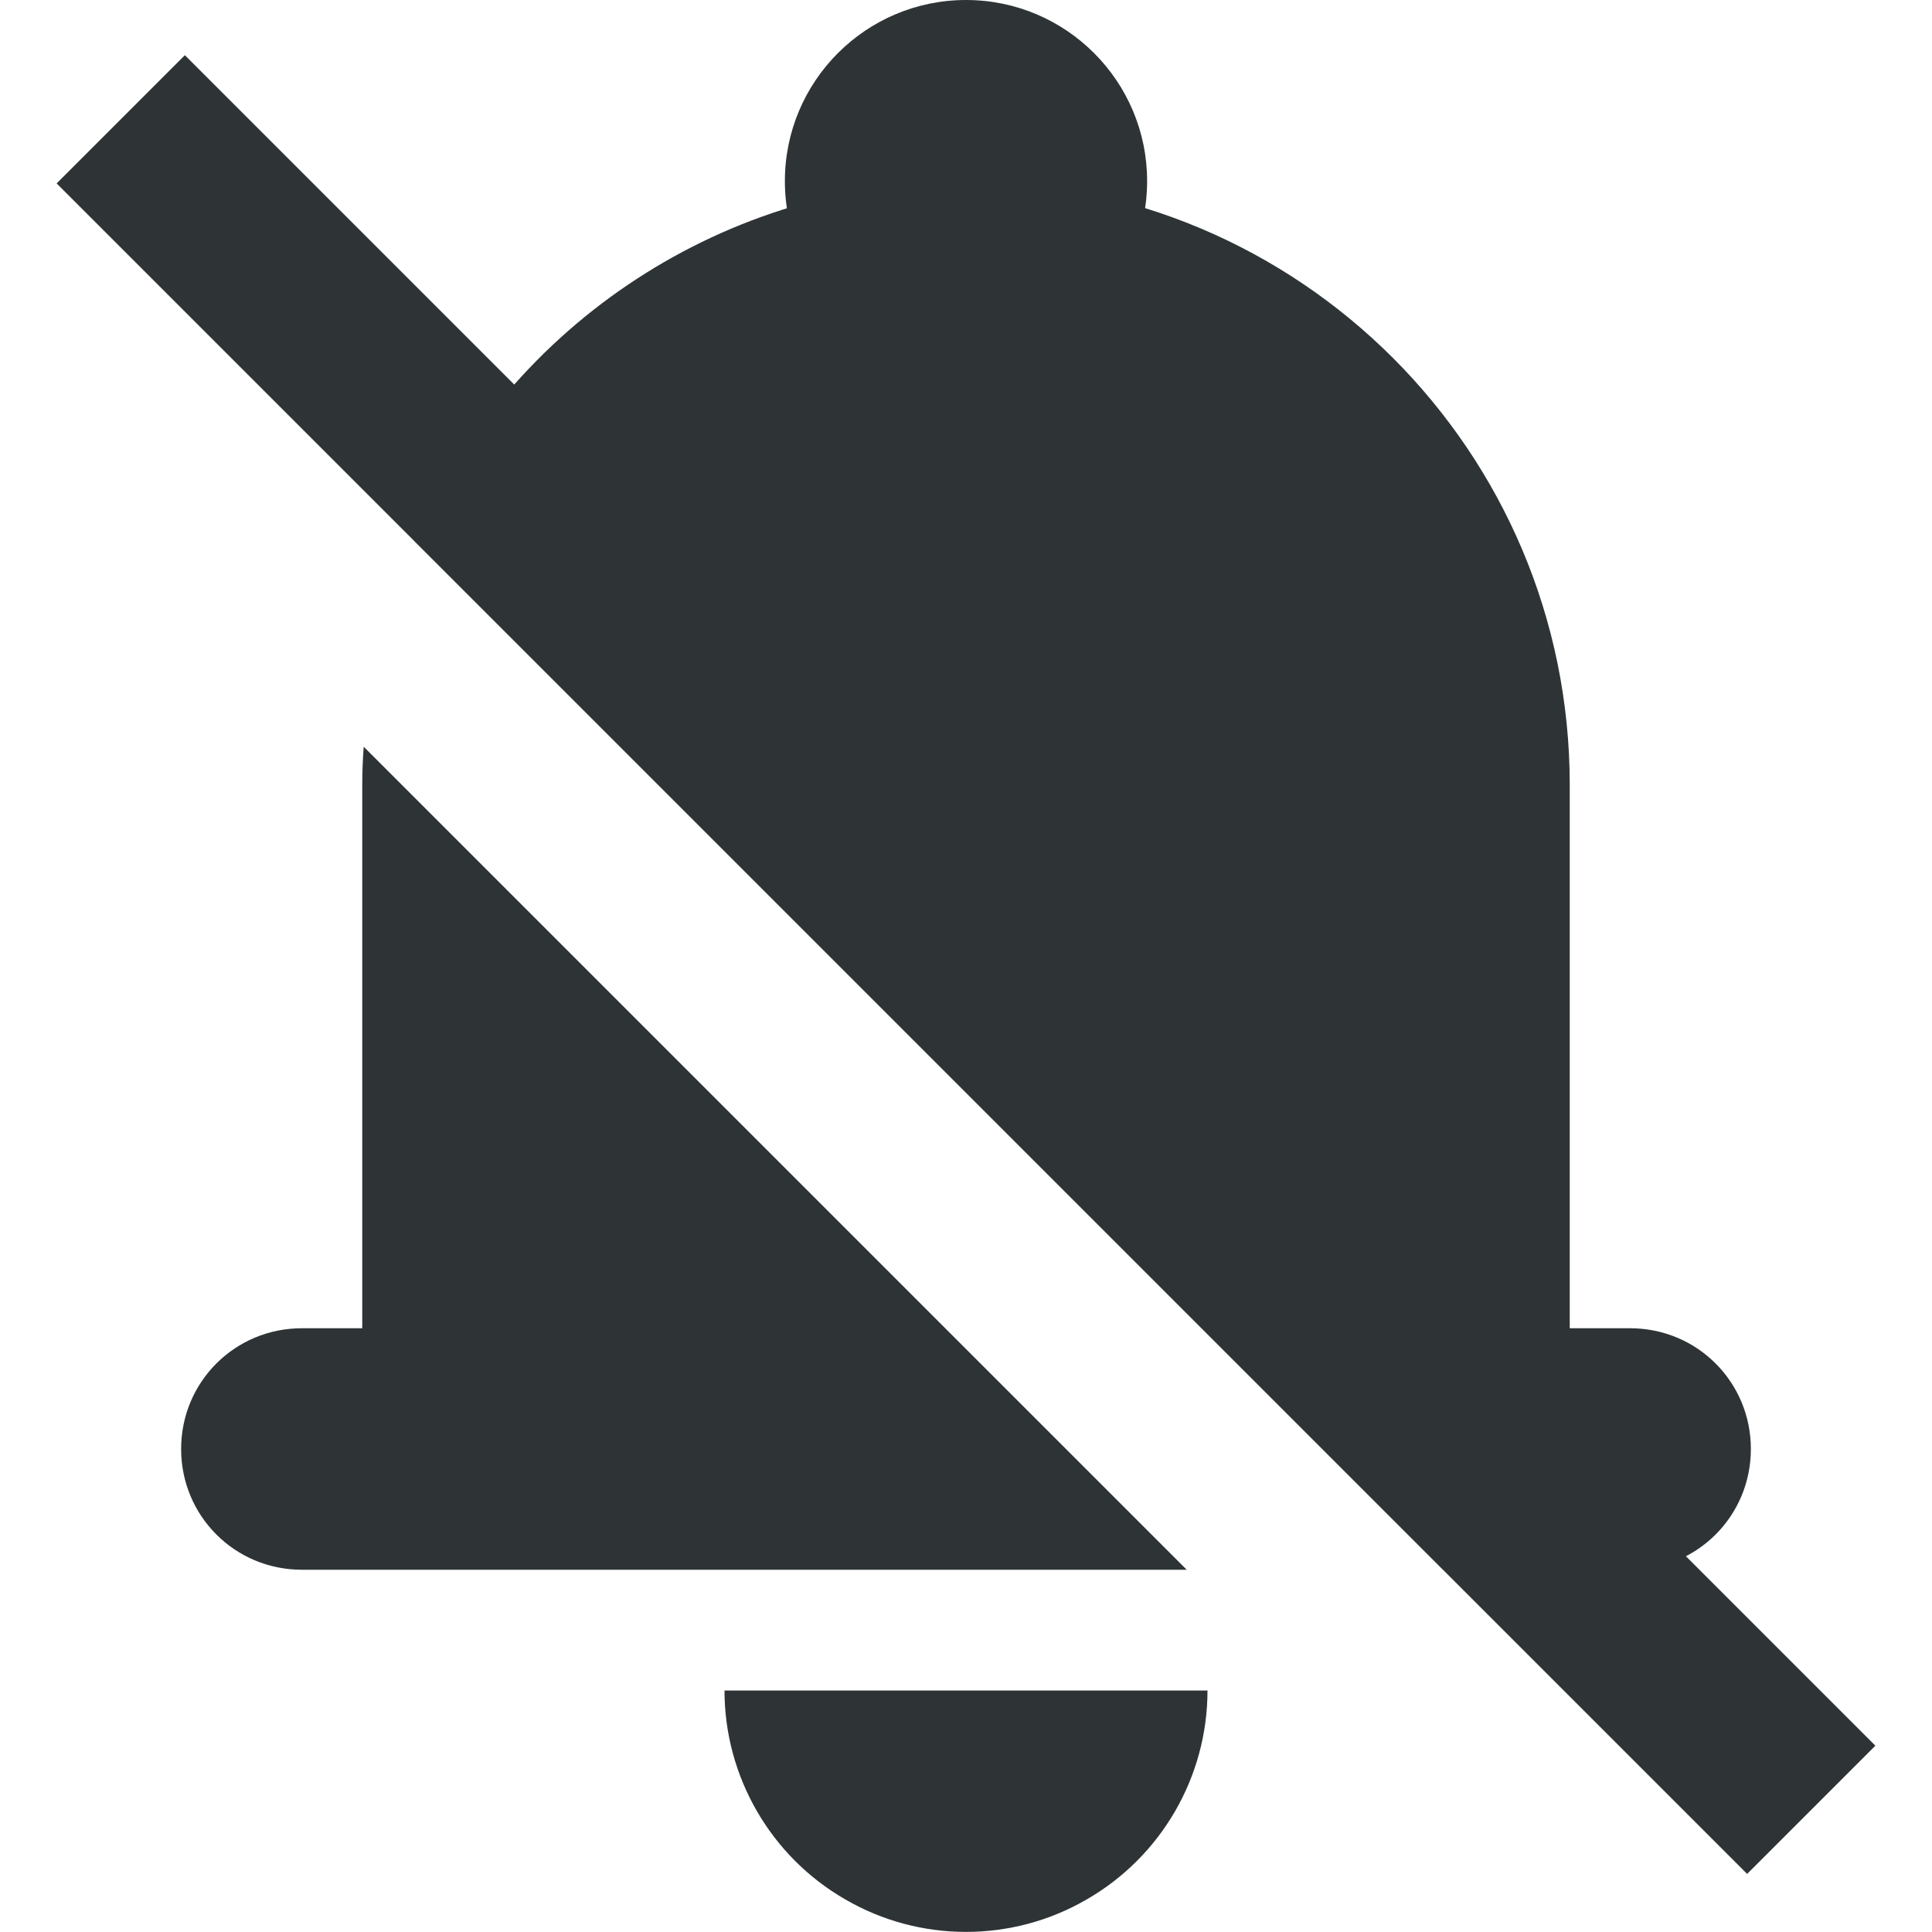
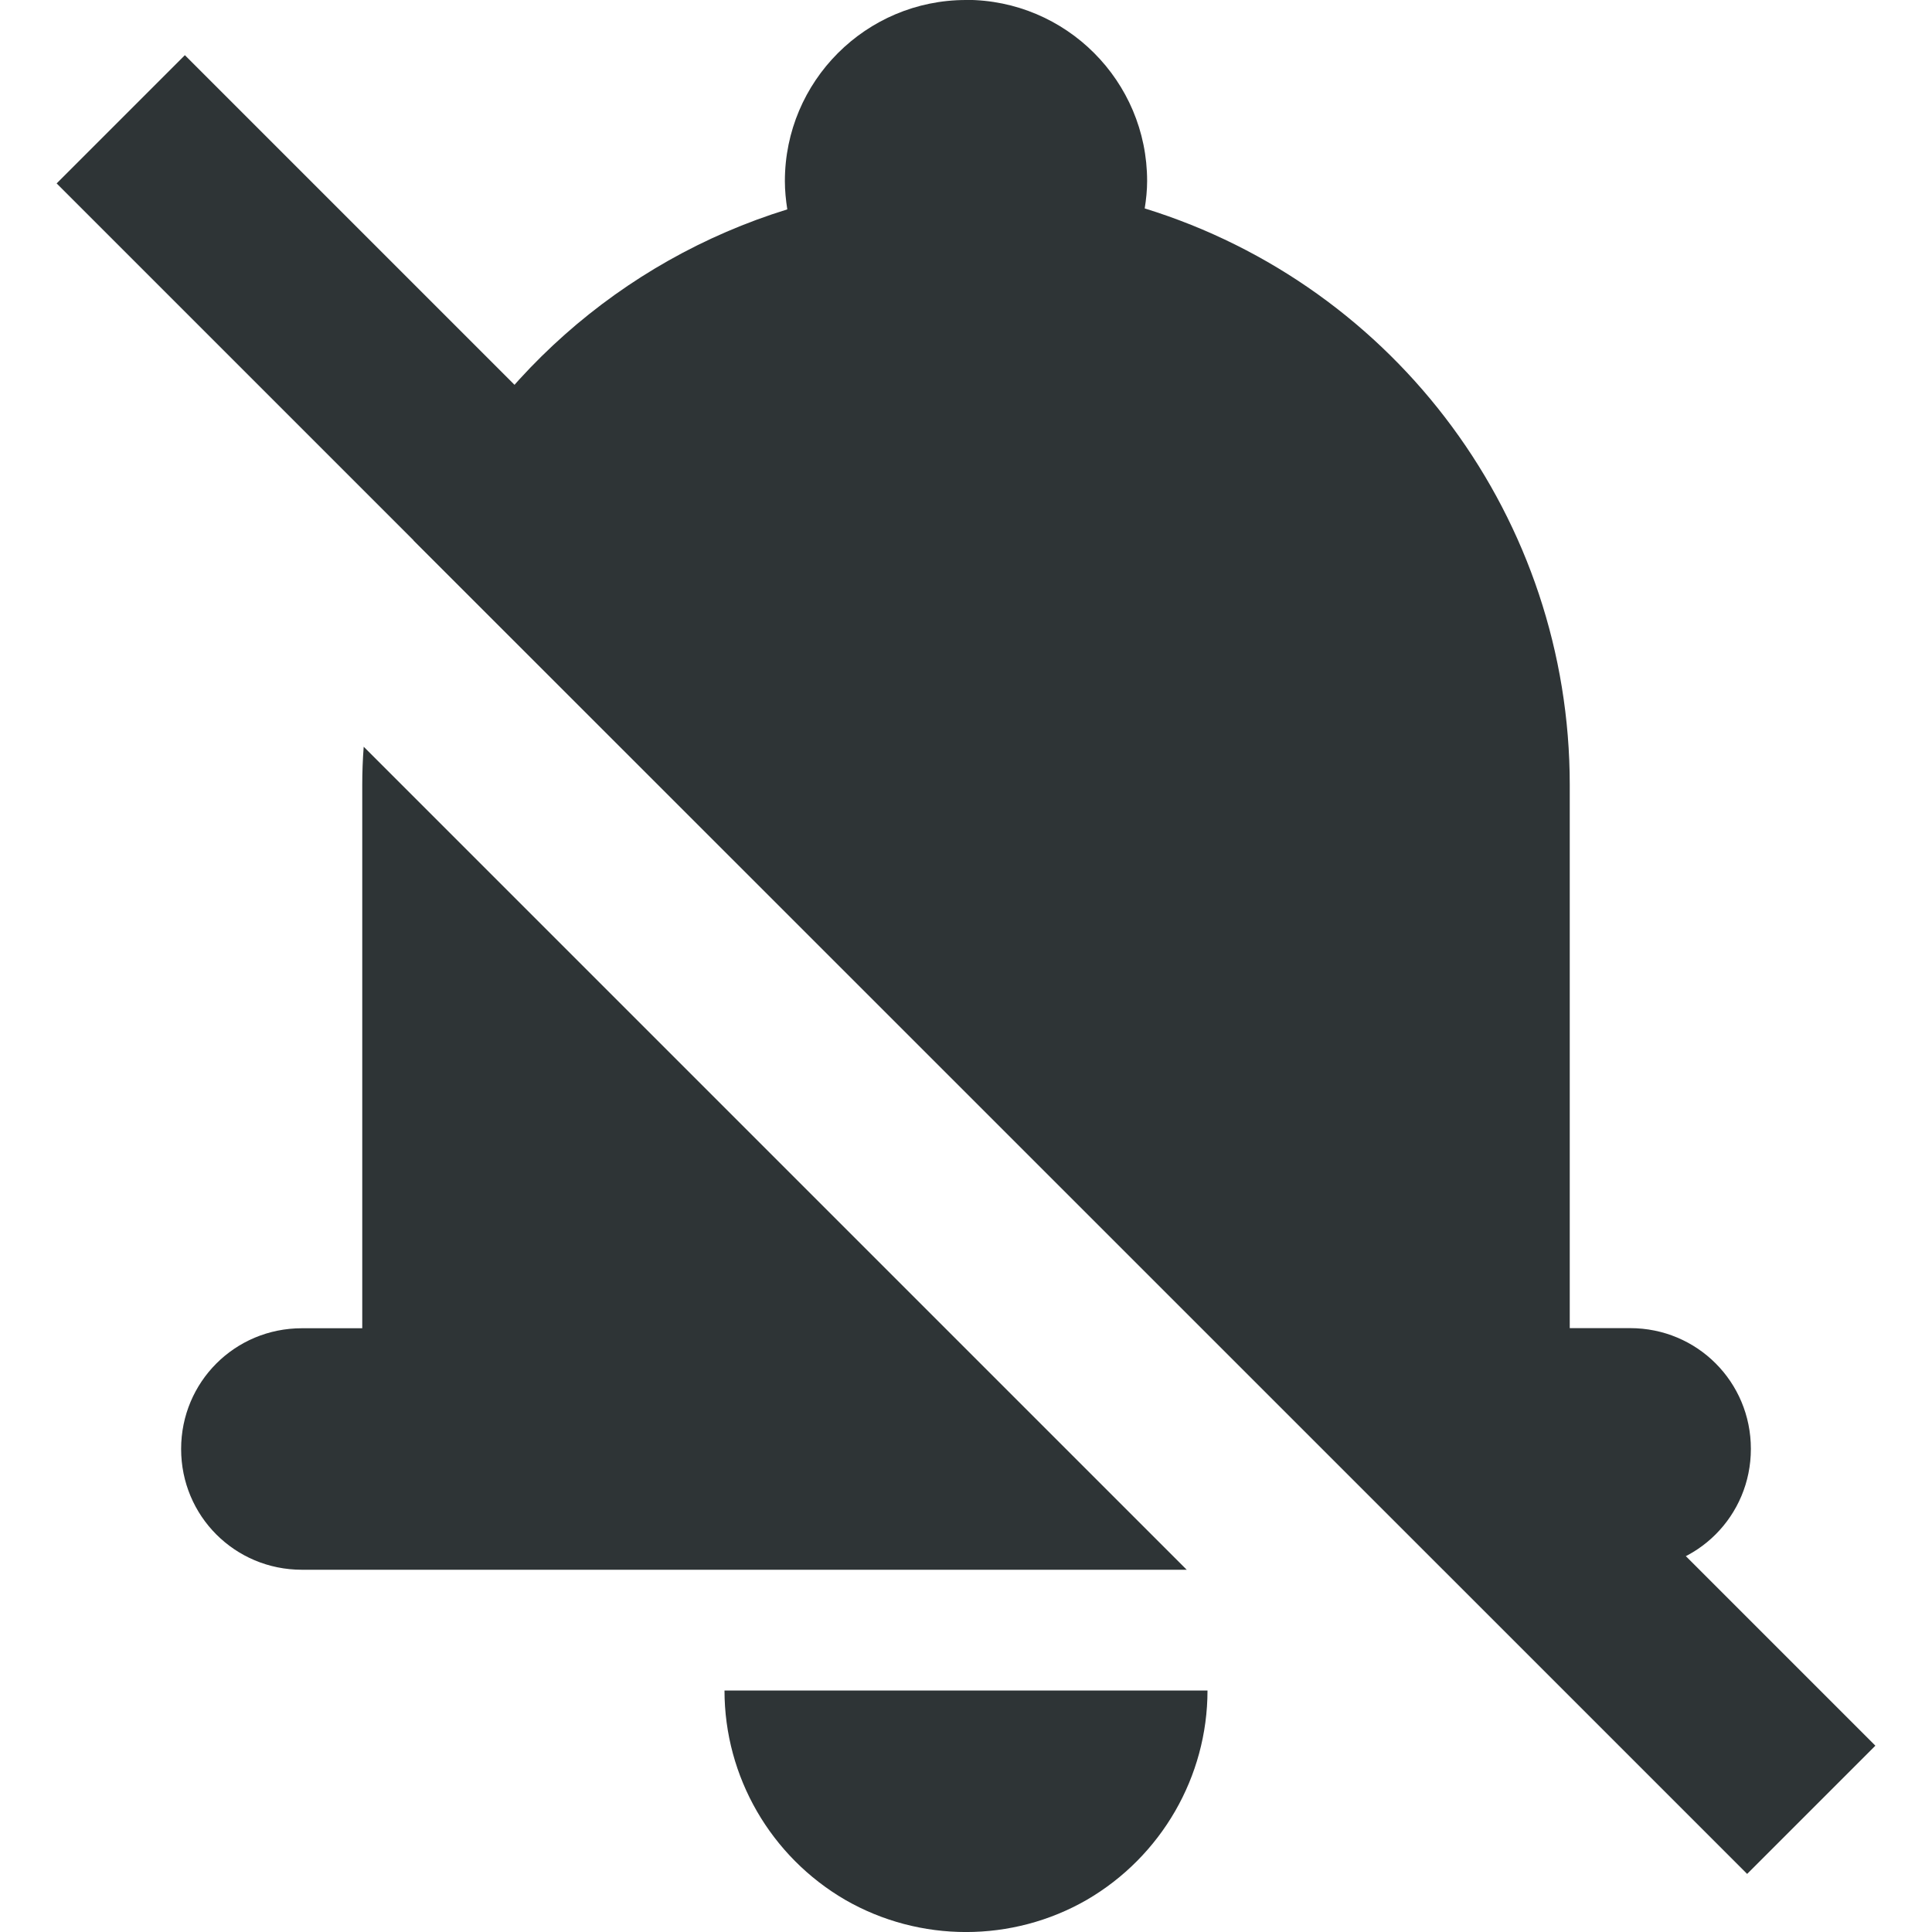
<svg xmlns="http://www.w3.org/2000/svg" height="16px" viewBox="0 0 16 16" width="16px">
  <g fill="#2e3436">
-     <path d="m 8 1.5 c -1.98 0 -3.77 1.168 -4.57 2.977 l 8.523 8.523 h 1.547 c 0.555 0 1 -0.445 1 -1 s -0.445 -1 -1 -1 h -0.5 v -4.5 c 0 -2.762 -2.238 -5 -5 -5 z m -4.988 4.684 c -0.008 0.105 -0.012 0.211 -0.012 0.316 v 4.5 h -0.5 c -0.555 0 -1 0.445 -1 1 s 0.445 1 1 1 h 7.328 z m 0 0" />
-     <path d="m 10 14 c 0 0.715 -0.383 1.375 -1 1.73 c -0.617 0.359 -1.383 0.359 -2 0 c -0.617 -0.355 -1 -1.016 -1 -1.73" />
-     <path d="m 9.5 1.5 c 0 0.828 -0.672 1.5 -1.5 1.5 s -1.5 -0.672 -1.5 -1.5 s 0.672 -1.5 1.5 -1.5 s 1.5 0.672 1.5 1.5 z m 0 0" />
+     <path d="m 8 0 c -0.828 0 -1.5 0.672 -1.5 1.5 c 0 0.078 0.008 0.156 0.02 0.234 c -1.379 0.426 -2.504 1.426 -3.094 2.742 l 8.527 8.523 h 1.547 c 0.555 0 1 -0.445 1 -1 s -0.445 -1 -1 -1 h -0.5 v -4.5 c 0 -2.191 -1.426 -4.125 -3.52 -4.773 c 0.012 -0.074 0.02 -0.152 0.02 -0.227 c 0 -0.828 -0.672 -1.5 -1.5 -1.5 z m -4.988 6.184 c -0.008 0.105 -0.012 0.211 -0.012 0.316 v 4.5 h -0.5 c -0.555 0 -1 0.445 -1 1 s 0.445 1 1 1 h 7.328 z m 2.988 7.816 c 0 0.715 0.383 1.375 1 1.734 c 0.617 0.355 1.383 0.355 2 0 c 0.617 -0.359 1 -1.02 1 -1.734 z m 0 0" />
    <path d="m 1.531 0.457 l -1.062 1.062 l 14 14 l 1.062 -1.062 z m 0 0" />
  </g>
</svg>
